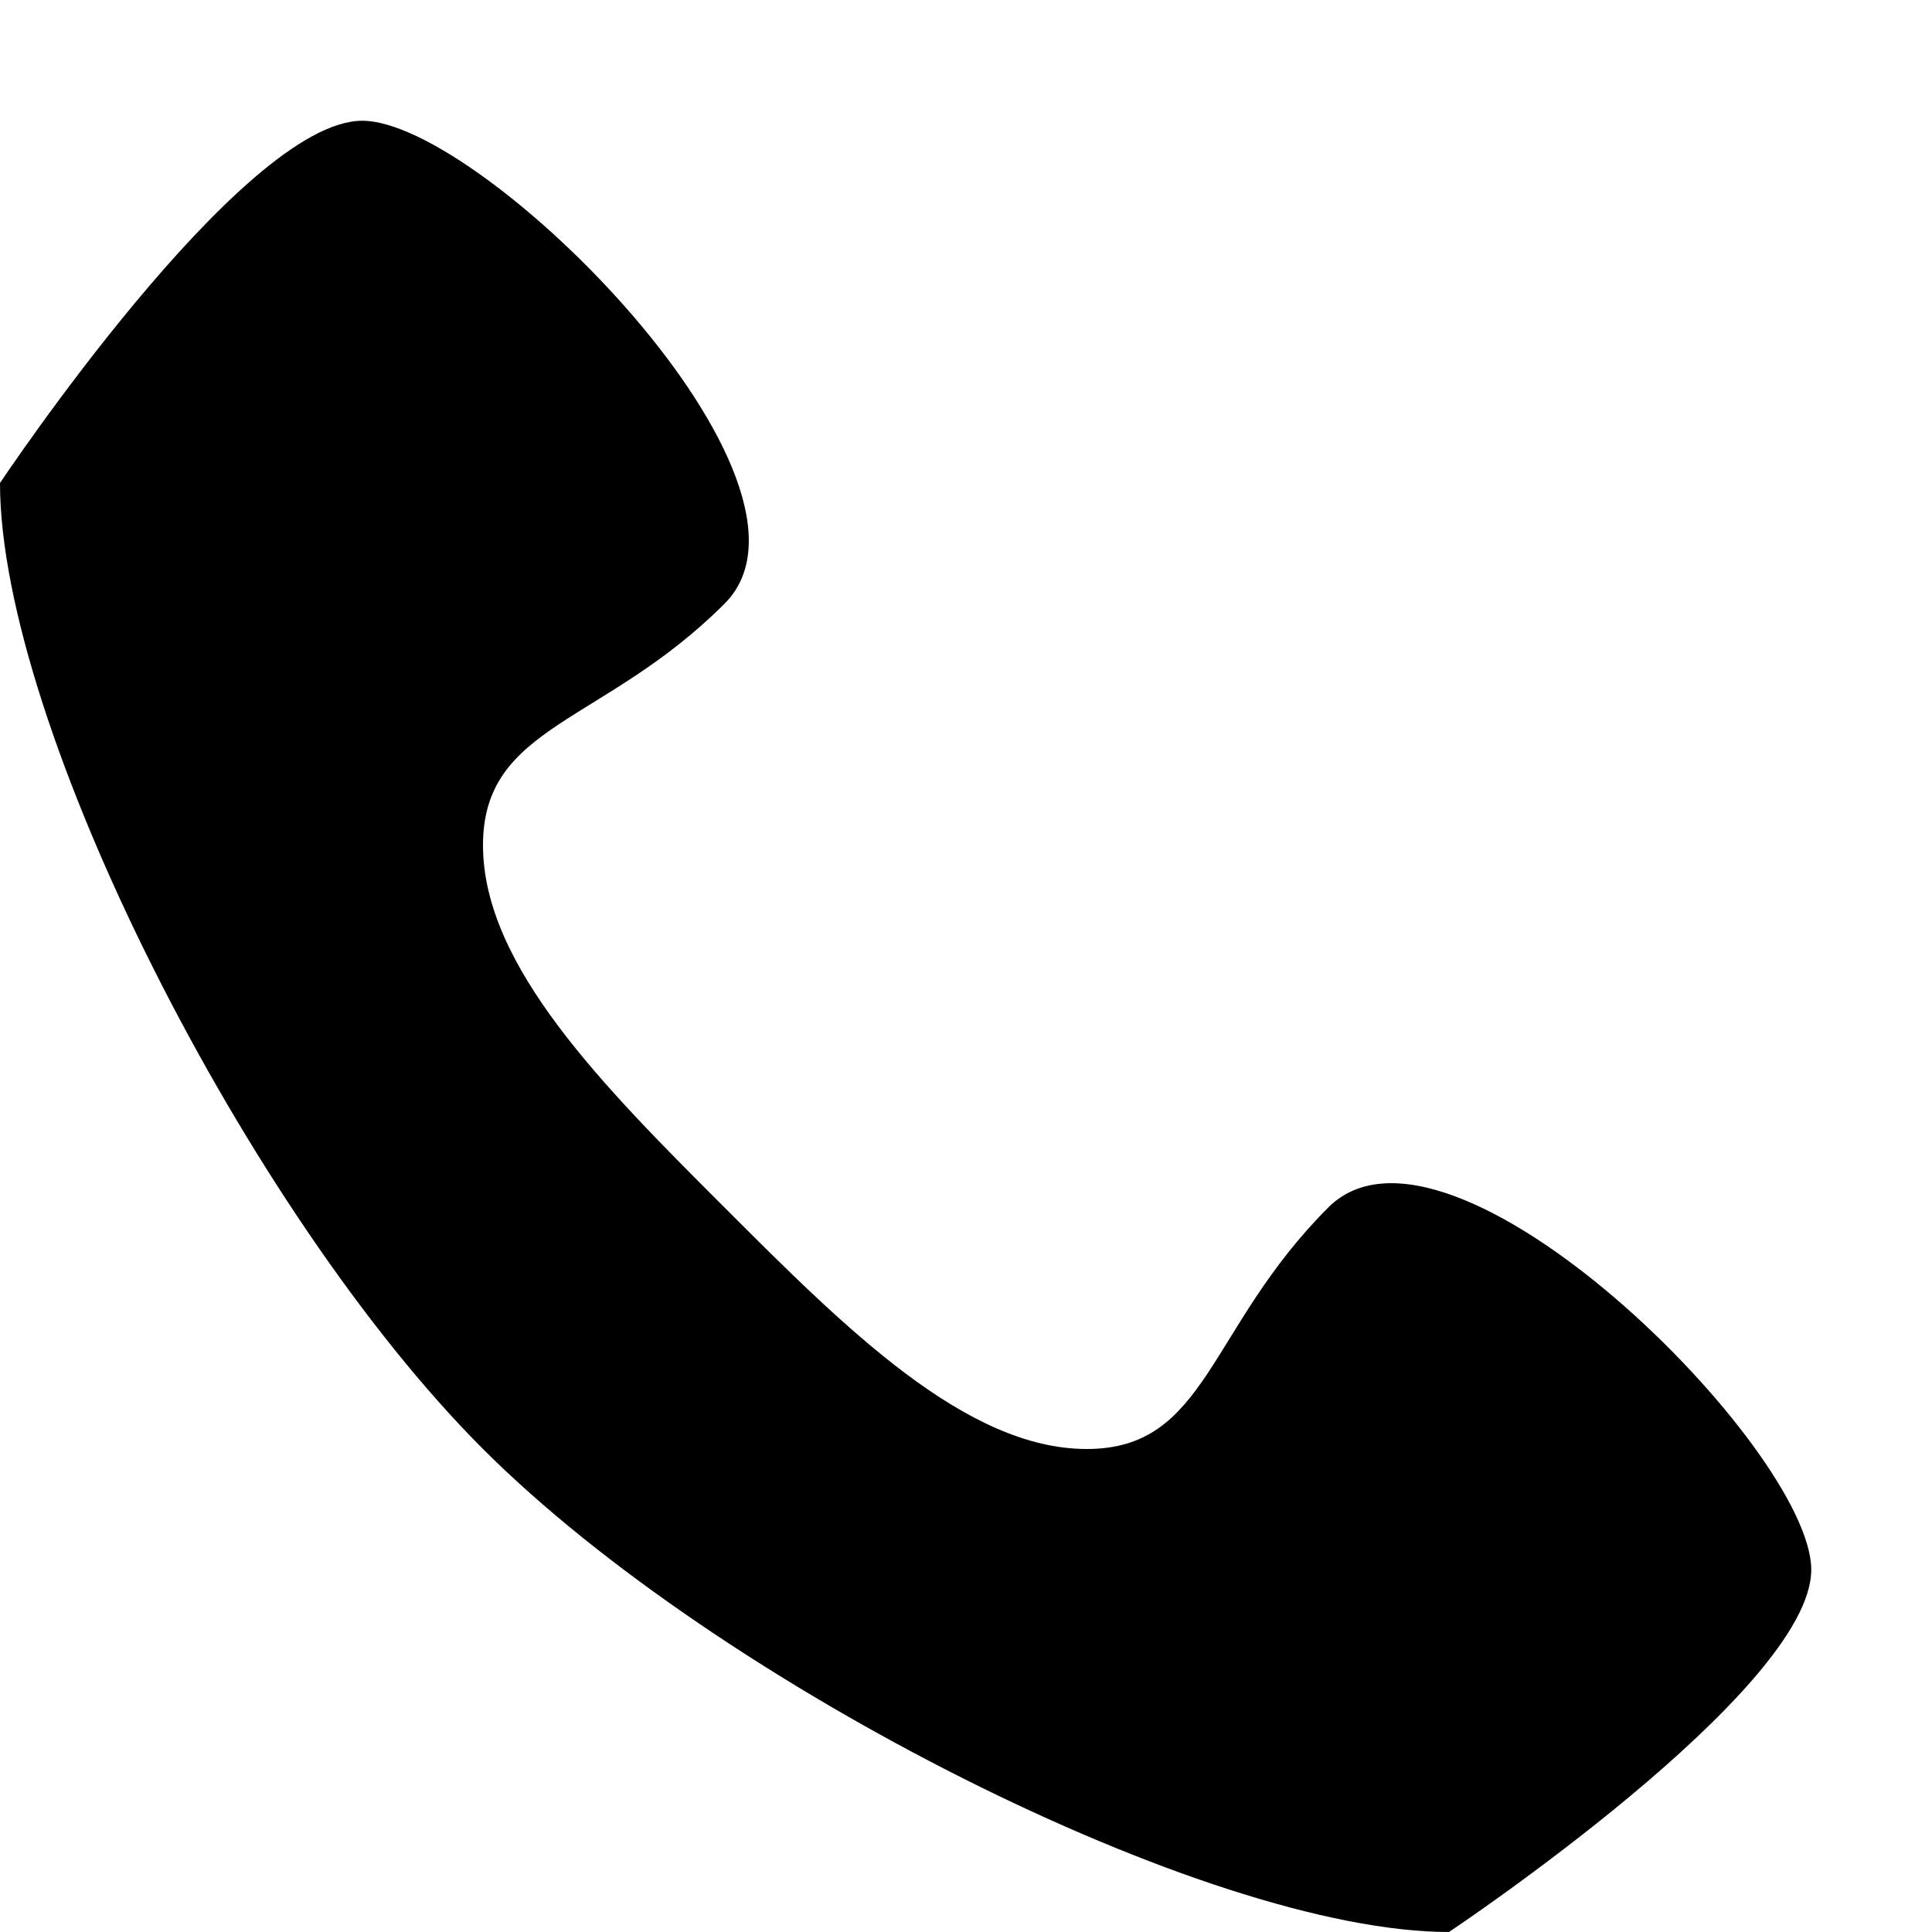
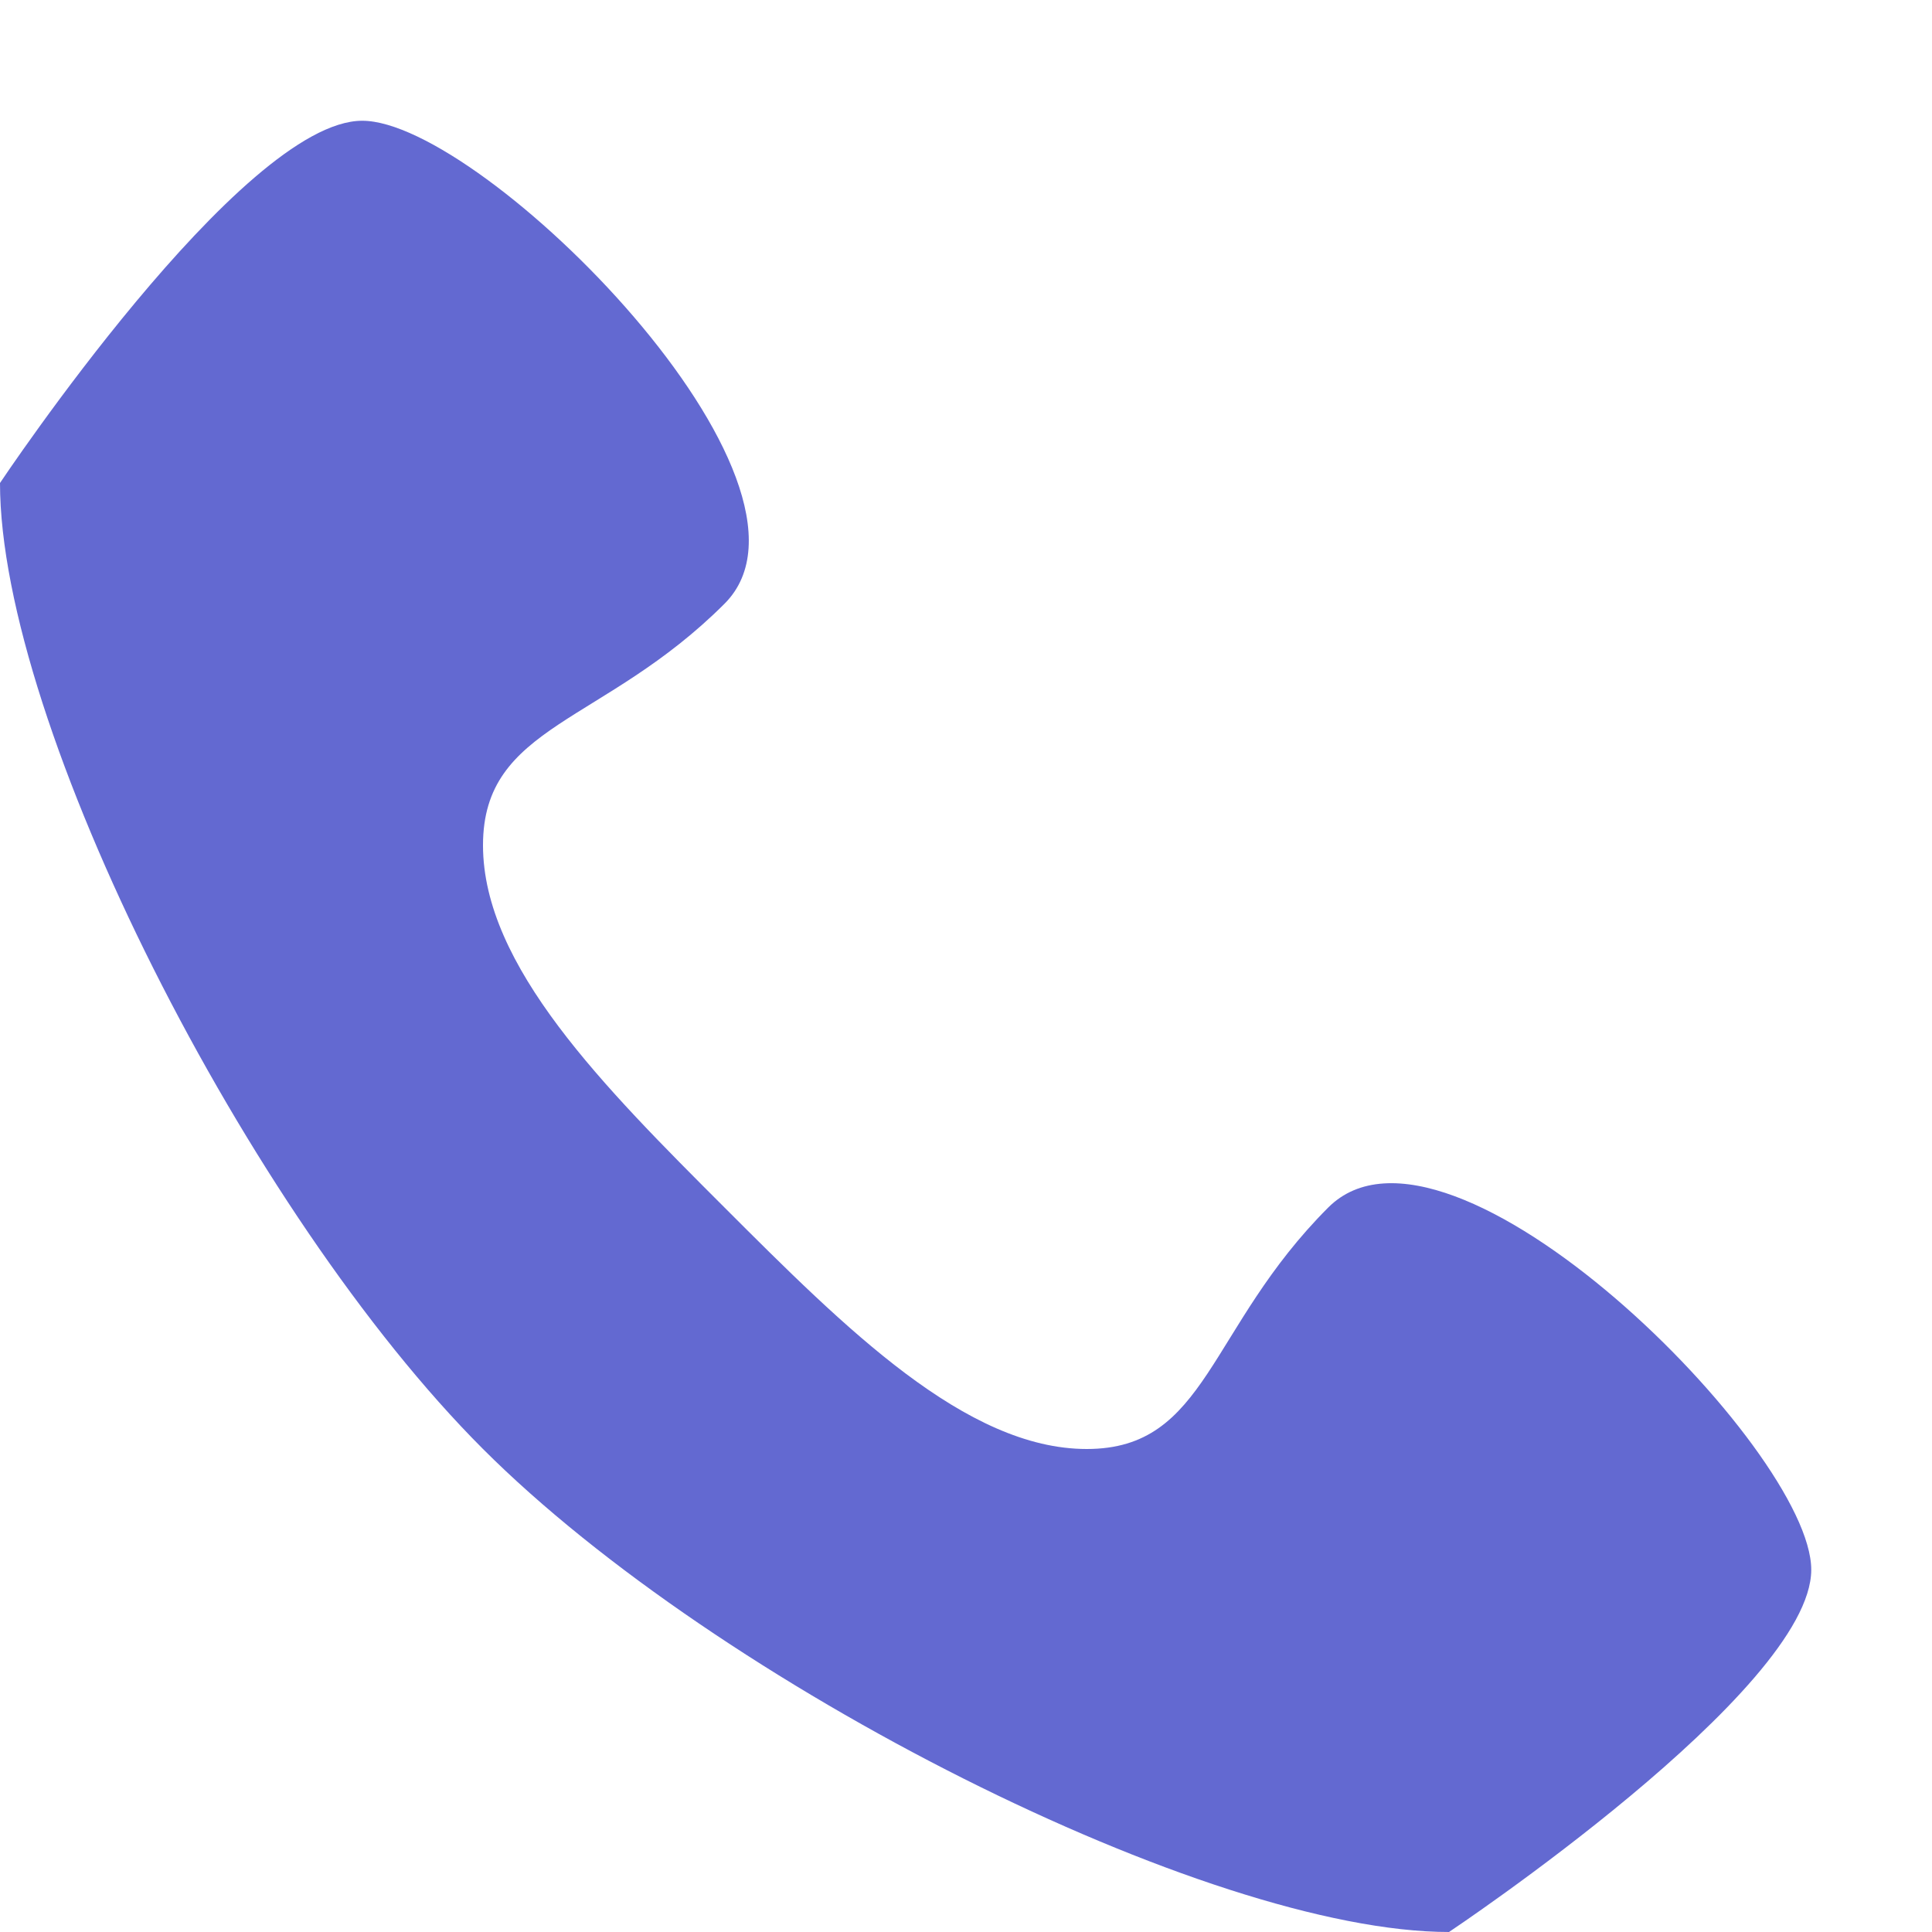
<svg xmlns="http://www.w3.org/2000/svg" version="1.1" width="32" height="32" viewBox="0 0 32 32">
-   <path d="M22 20c-2 2-2 4-4 4s-4-2-6-4-4-4-4-6 2-2 4-4-4-8-6-8-6 6-6 6c0 4 4.109 12.109 8 16s12 8 16 8c0 0 6-4 6-6s-6-8-8-6z" />
+   <path fill="#6369D1" d="M22 20c-2 2-2 4-4 4s-4-2-6-4-4-4-4-6 2-2 4-4-4-8-6-8-6 6-6 6c0 4 4.109 12.109 8 16s12 8 16 8c0 0 6-4 6-6s-6-8-8-6z" />
</svg>
